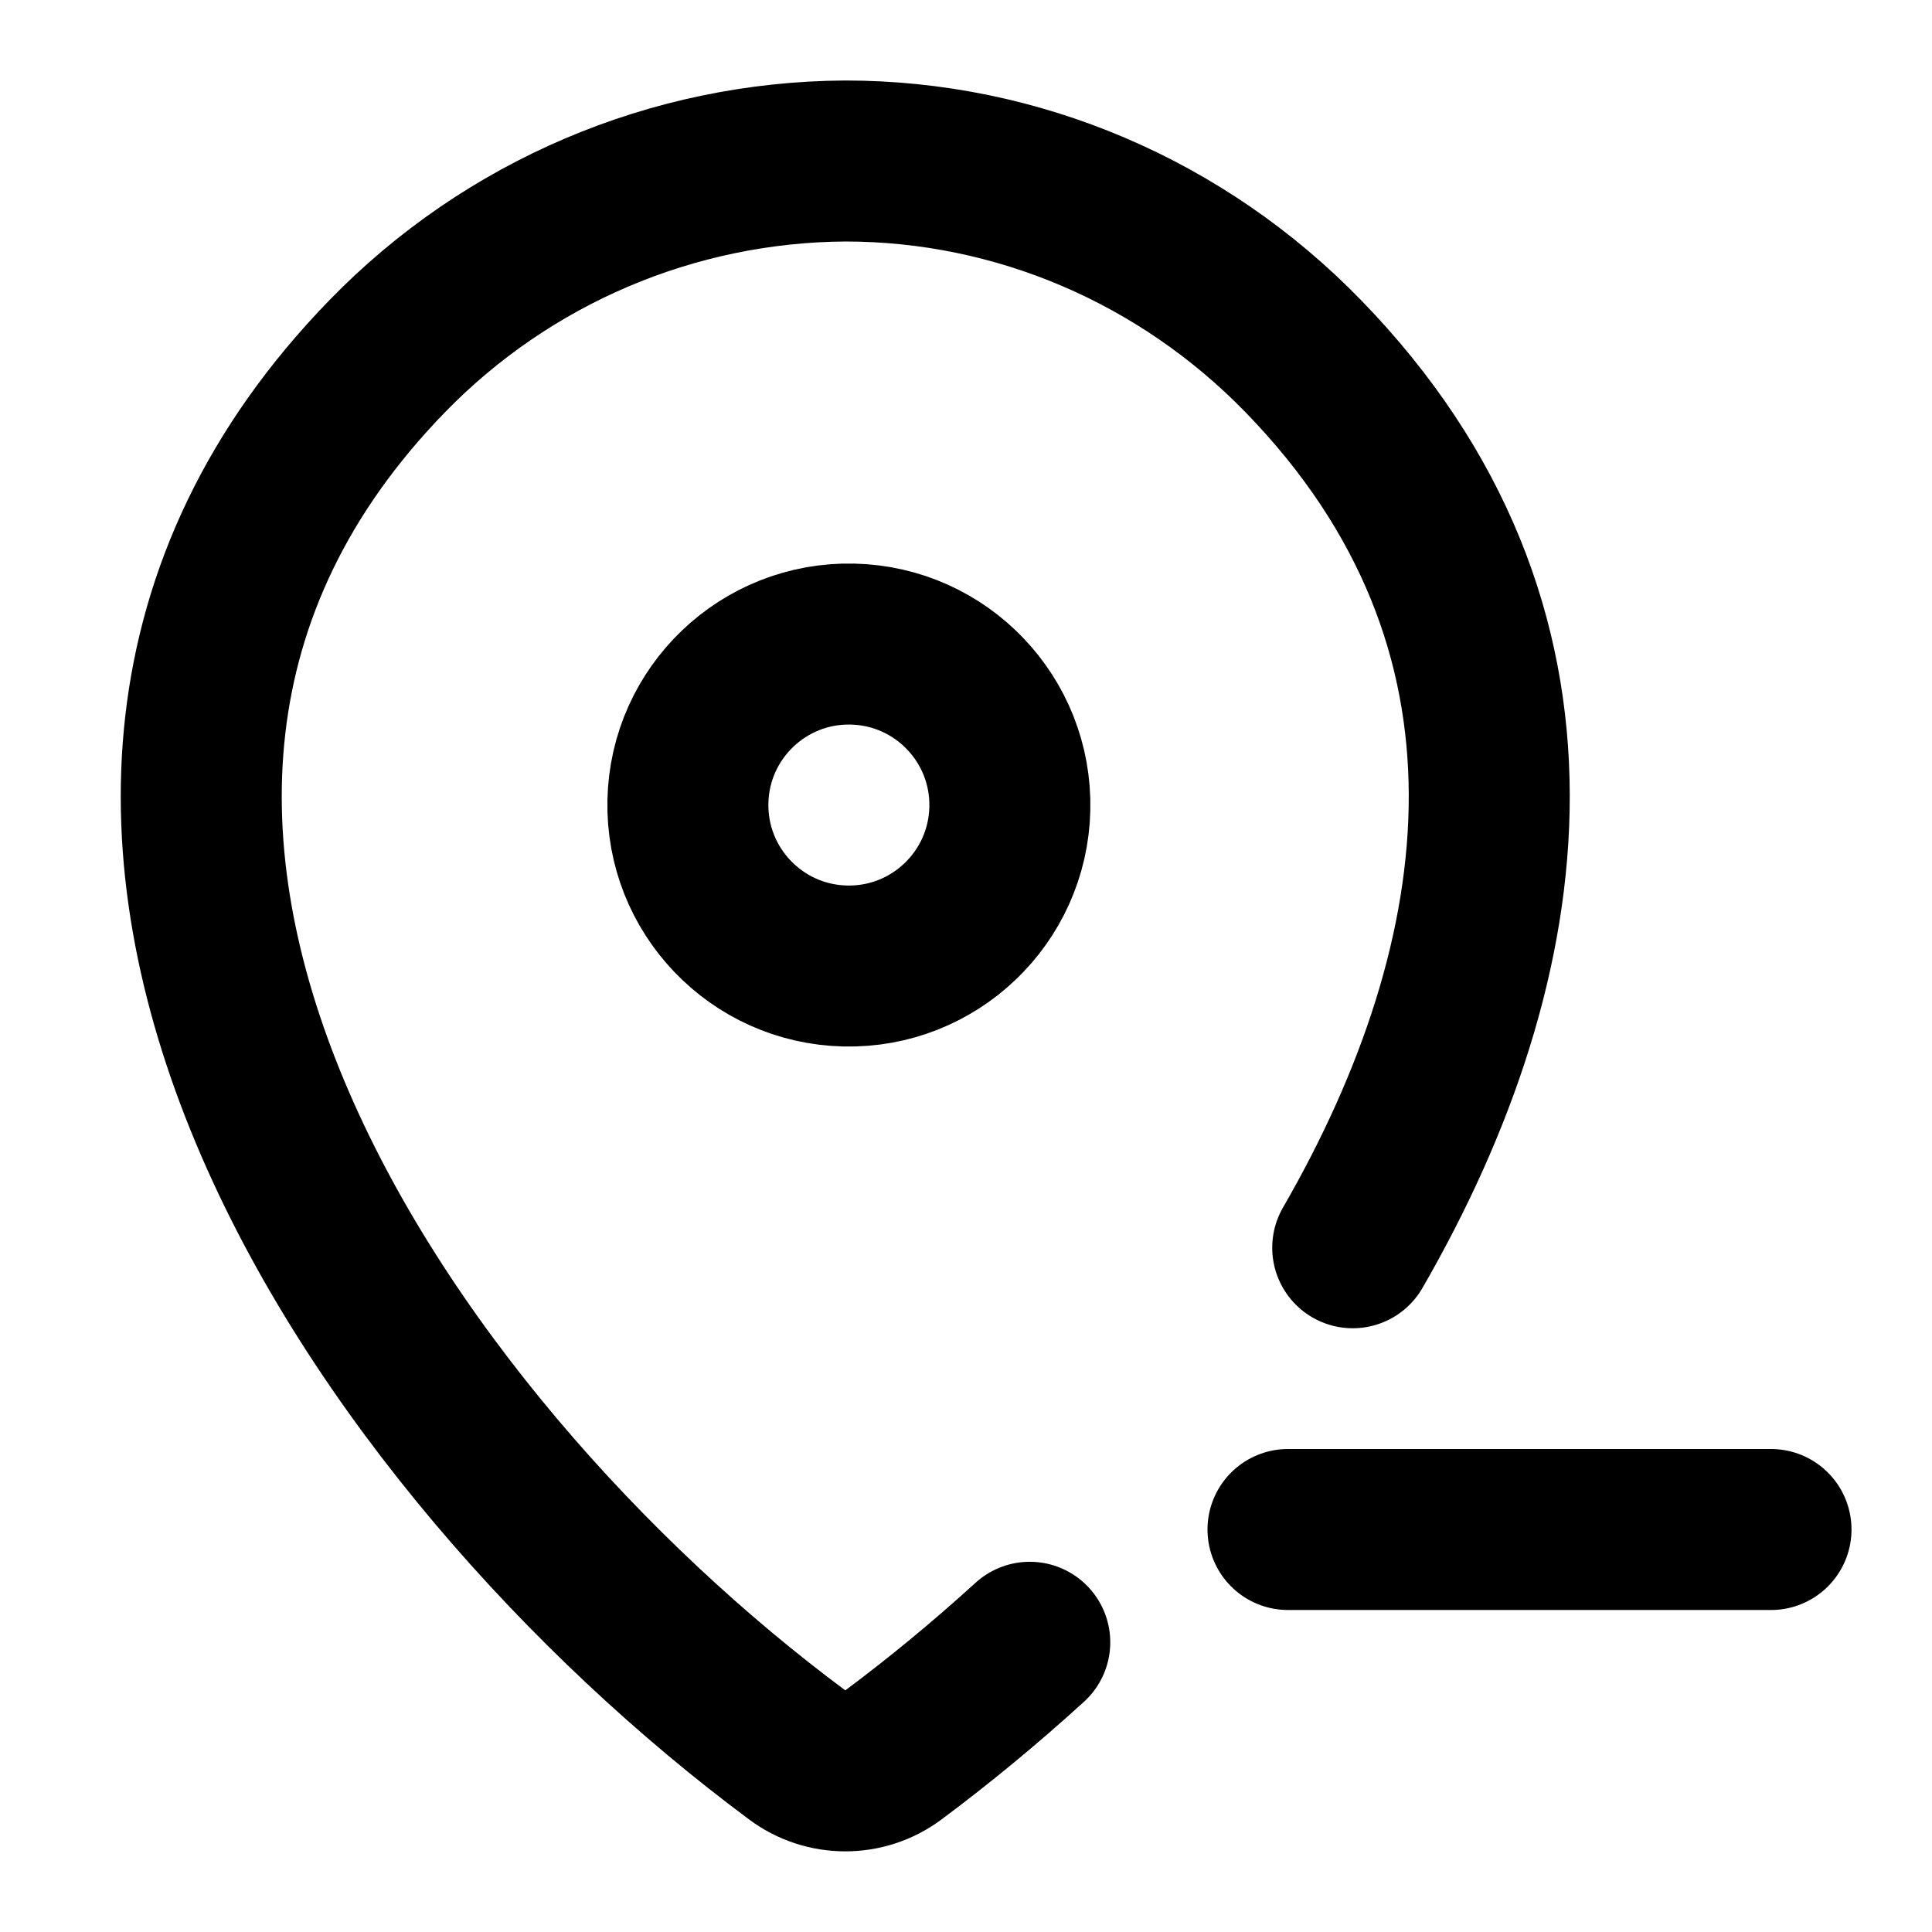
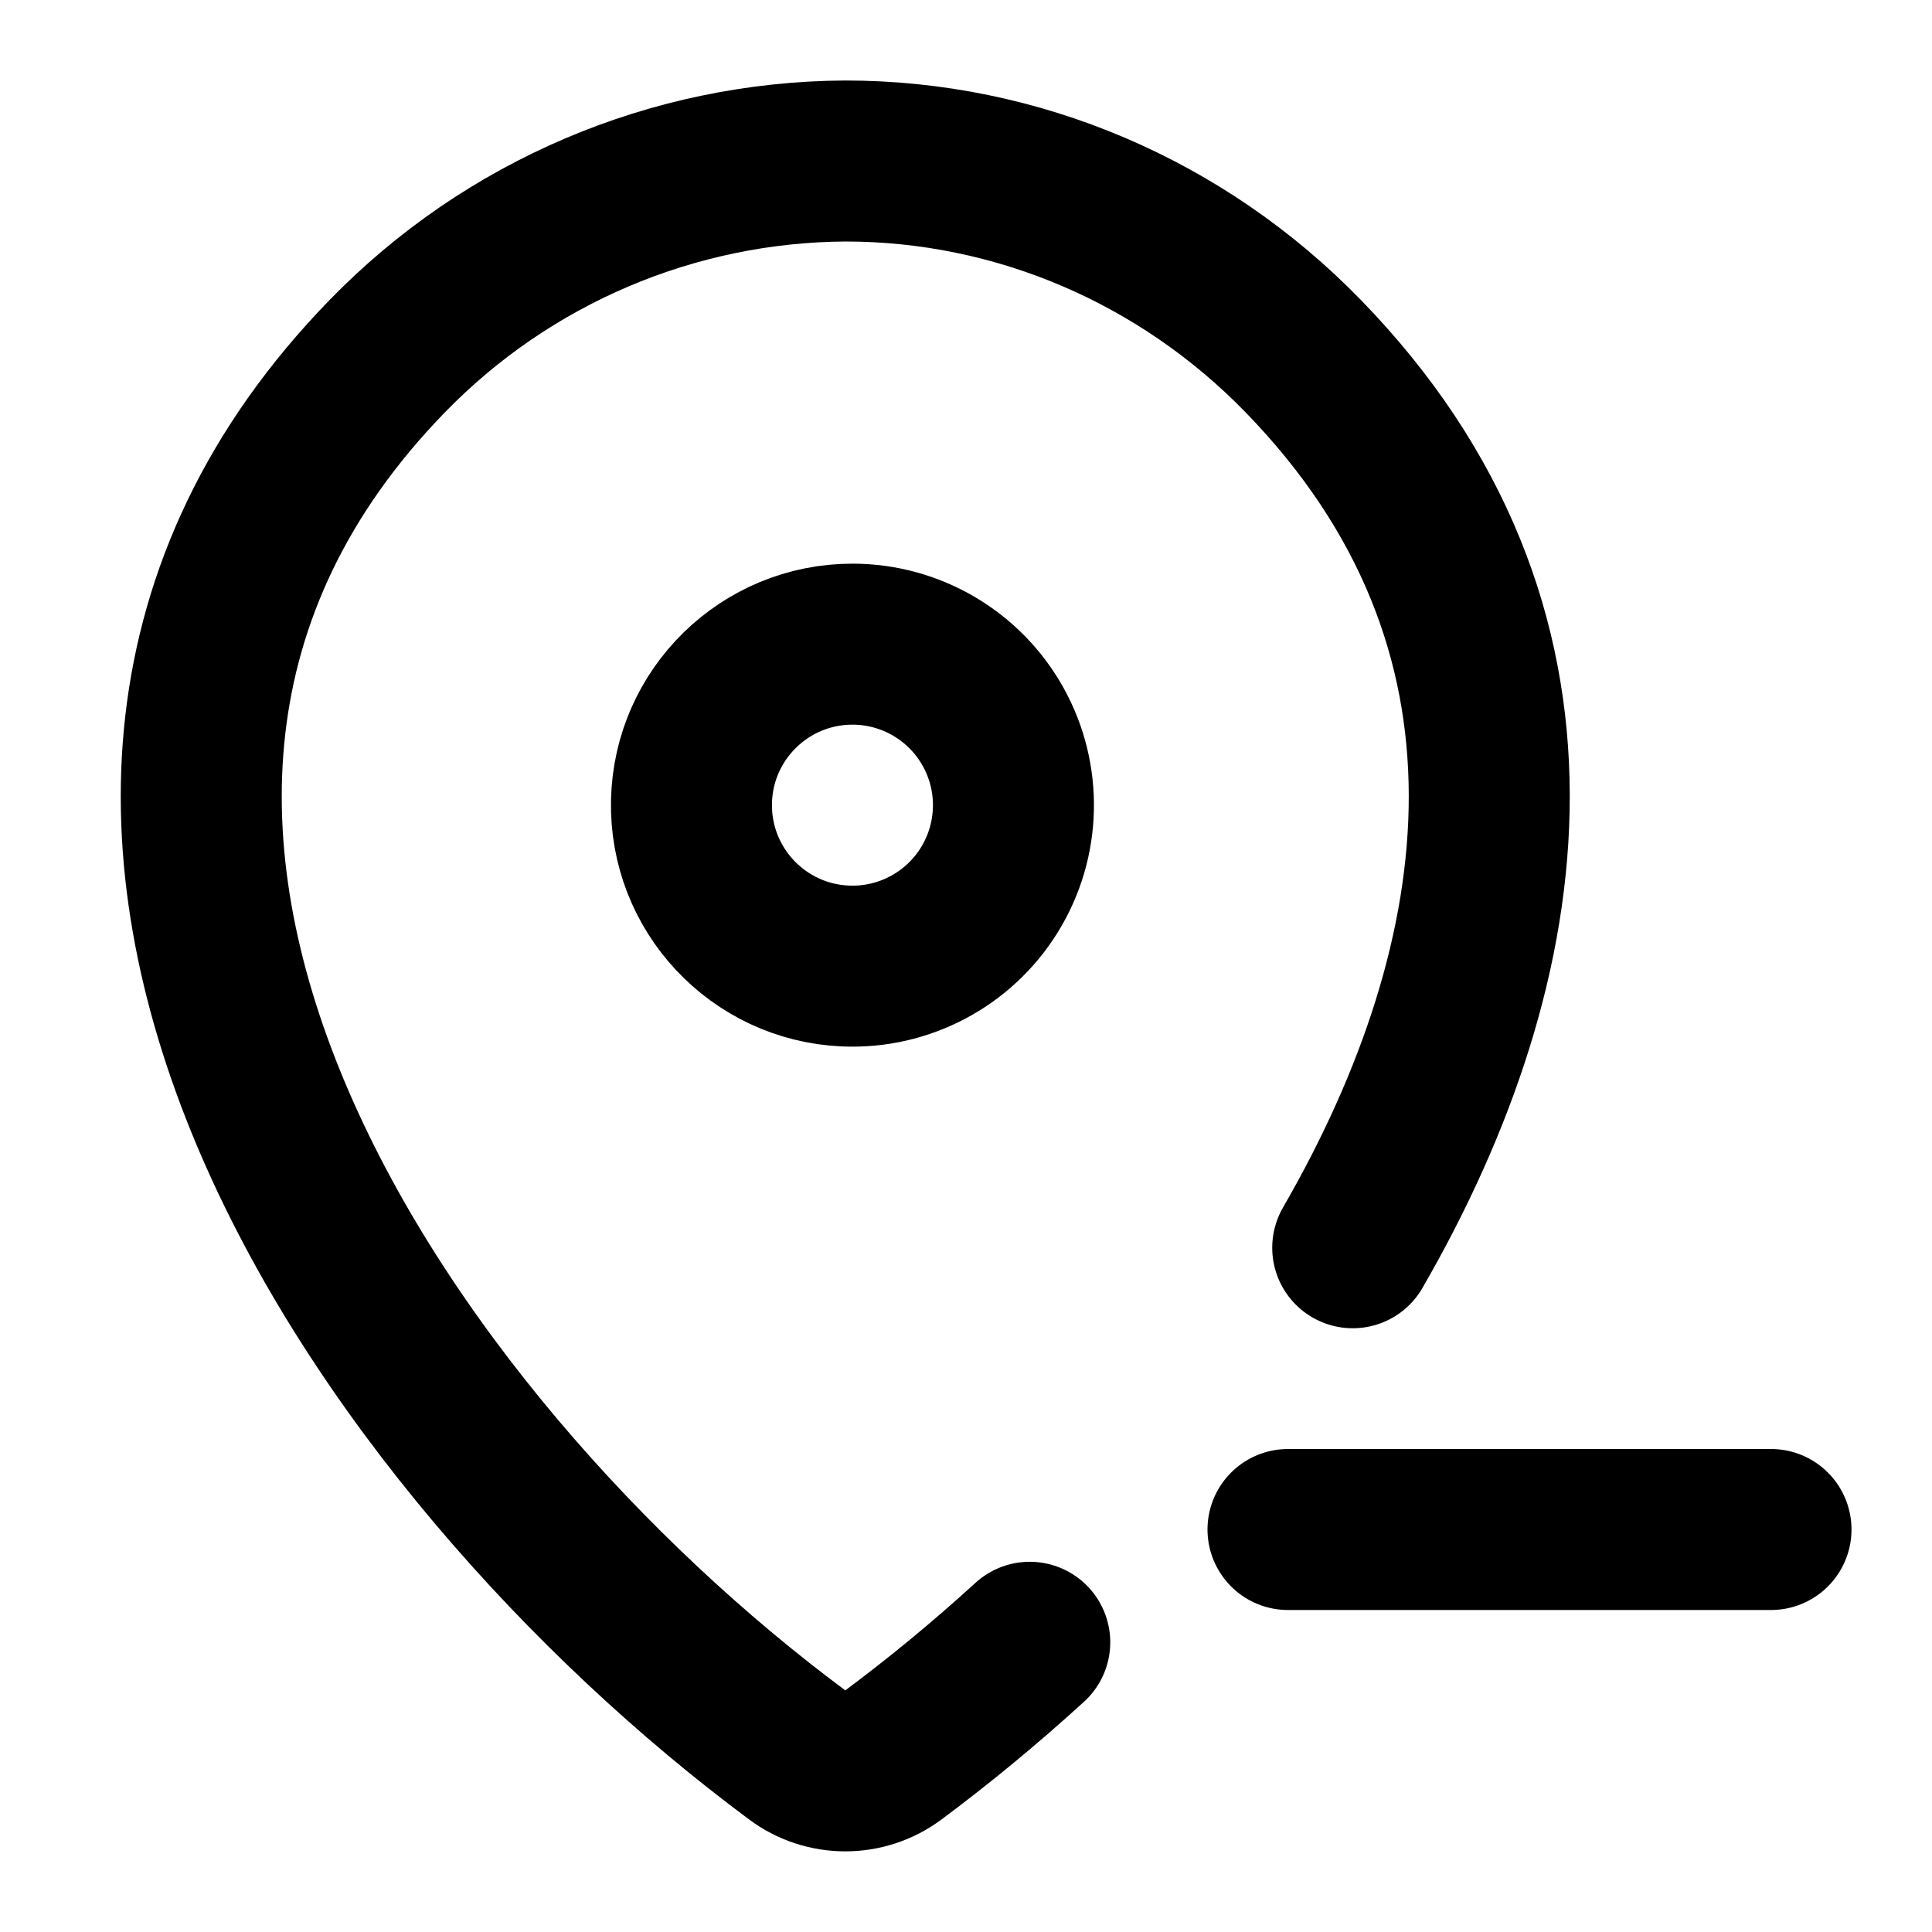
<svg xmlns="http://www.w3.org/2000/svg" width="24" height="24" viewBox="0 0 24 24" fill="none" stroke="currentColor" stroke-width="2" stroke-linecap="round" stroke-linejoin="round">
-   <path d="M12.792 20.401c-.56.51-1.13.979-1.695 1.4a1 1 0 0 1-1.194-.001C4.753 17.976-.715 10.109 4.81 4.425A8 8 0 0 1 10.5 2c2.134 0 4.18.872 5.689 2.424 3.265 3.358 2.693 7.478.615 11.076M16 19h6m-11.5-7a2 2 0 1 0 .09-3.999A2 2 0 0 0 10.5 12" />
+   <path d="M12.792 20.401c-.559.51-1.129.979-1.695 1.4a1 1 0 0 1-1.194-.001C4.753 17.976-.715 10.109 4.81 4.425A8 8 0 0 1 10.5 2c2.134 0 4.18.872 5.689 2.424 3.265 3.358 2.693 7.478.615 11.076M16 19h6m-11.5-7a2 2 0 1 0 .09-3.998A2 2 0 0 0 10.5 12" />
</svg>
